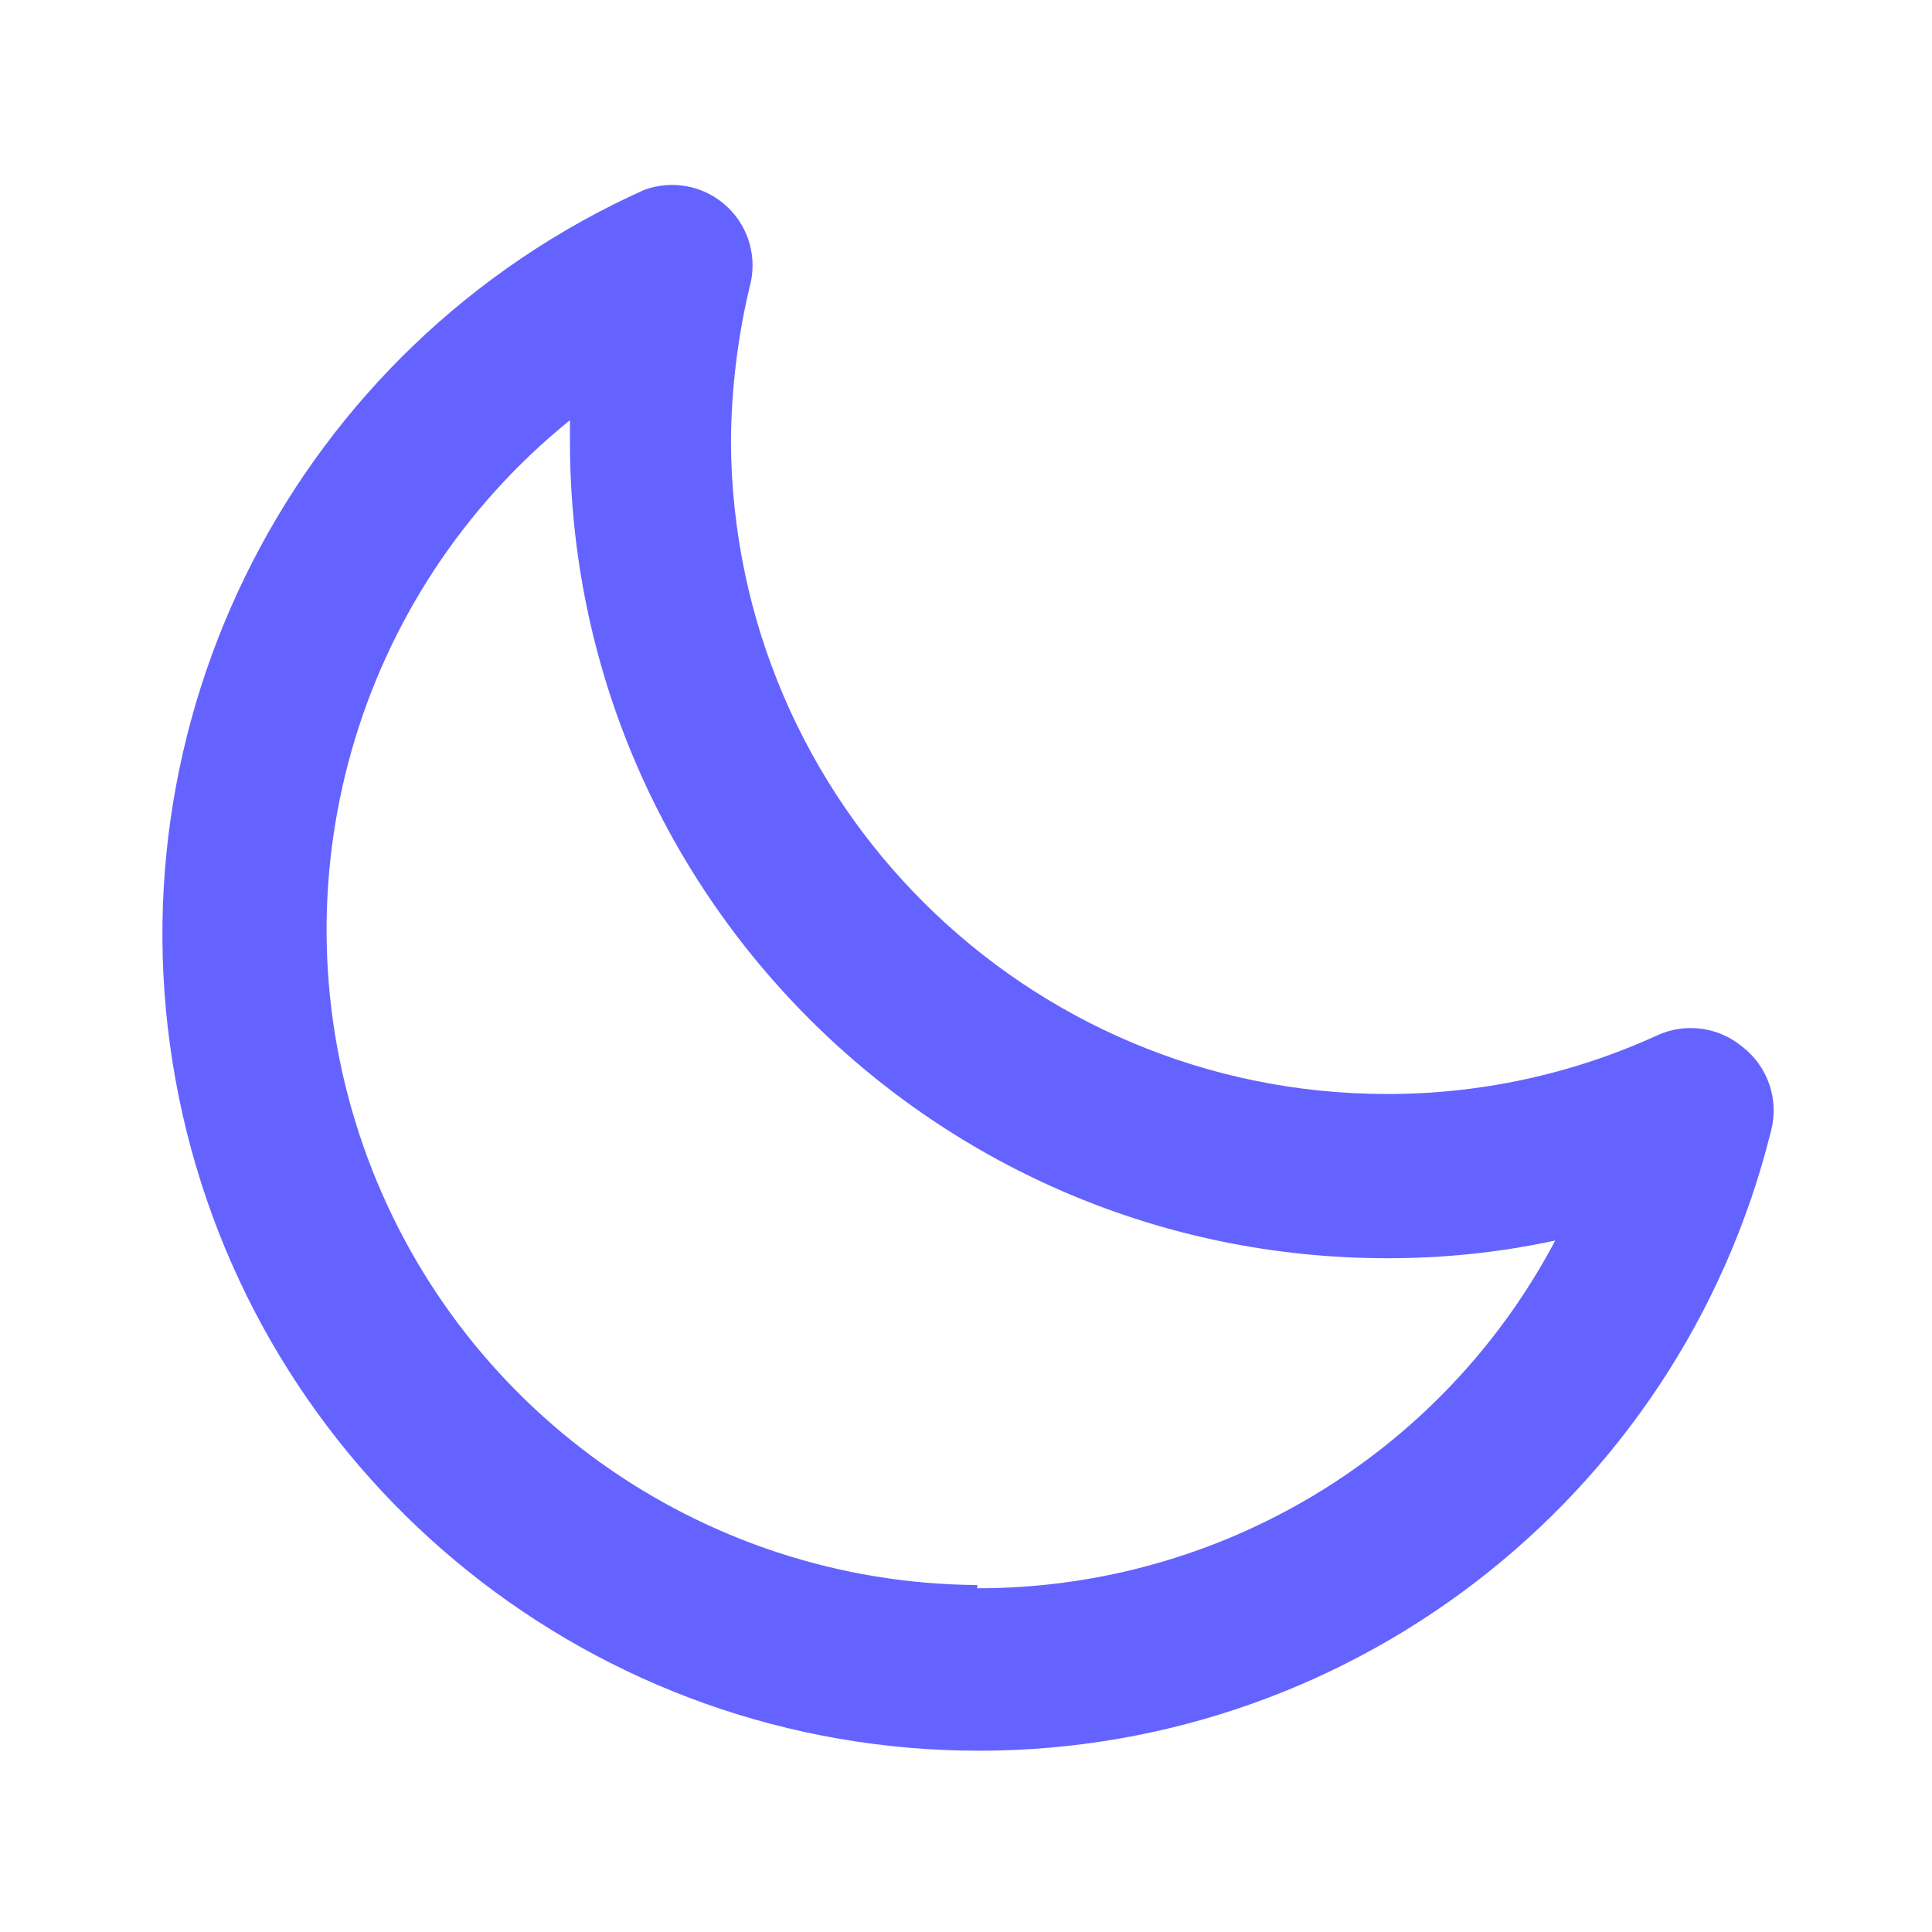
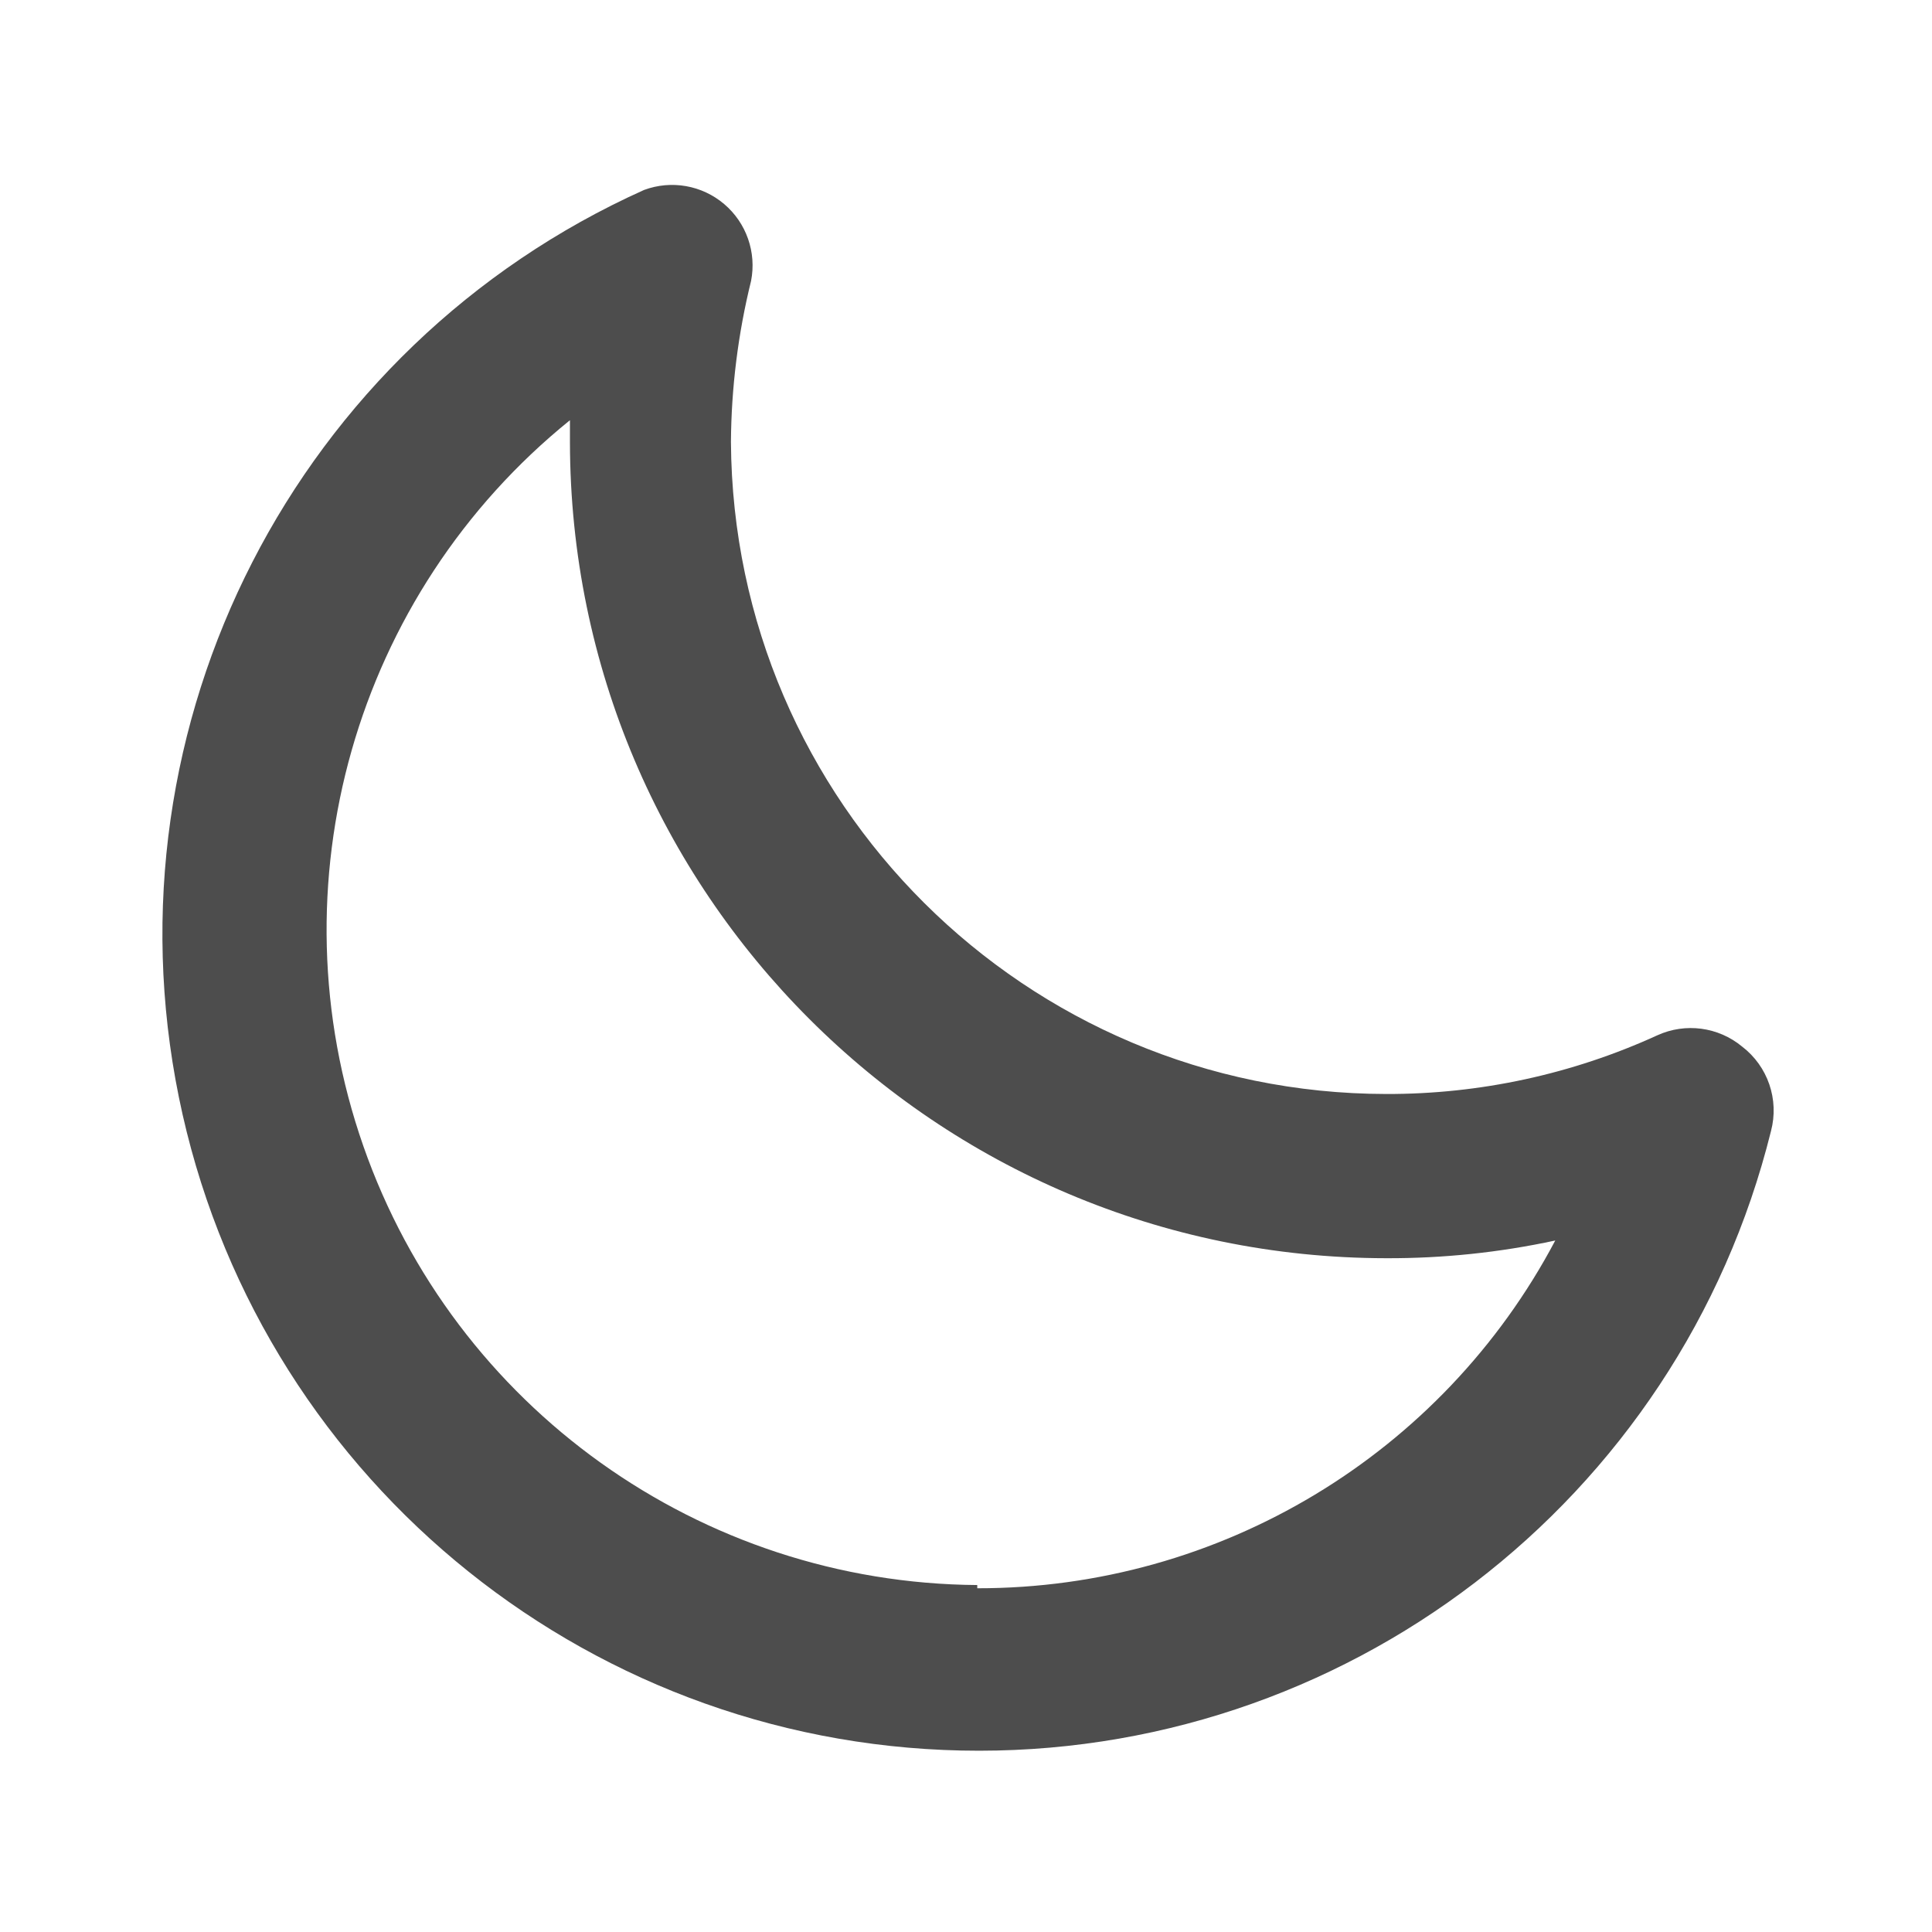
<svg xmlns="http://www.w3.org/2000/svg" viewBox="0 0 24 24">
-   <path fill="#6563ff" d="M21.64,13a1,1,0,0,0-1.05-.14,8.05,8.05,0,0,1-3.37.73A8.15,8.15,0,0,1,9.08,5.49a8.59,8.59,0,0,1,.25-2A1,1,0,0,0,8,2.36,10.14,10.14,0,1,0,22,14.05,1,1,0,0,0,21.64,13Zm-9.5,6.69A8.14,8.14,0,0,1,7.08,5.22v.27A10.15,10.15,0,0,0,17.22,15.63a9.79,9.79,0,0,0,2.1-.22A8.11,8.11,0,0,1,12.14,19.73Z" />
+   <path fill="#4d4d4d" d="M21.64,13a1,1,0,0,0-1.05-.14,8.05,8.05,0,0,1-3.37.73A8.15,8.15,0,0,1,9.08,5.49a8.59,8.59,0,0,1,.25-2A1,1,0,0,0,8,2.36,10.14,10.14,0,1,0,22,14.05,1,1,0,0,0,21.64,13Zm-9.5,6.69A8.14,8.14,0,0,1,7.08,5.22v.27A10.15,10.15,0,0,0,17.22,15.63a9.79,9.79,0,0,0,2.1-.22A8.11,8.11,0,0,1,12.14,19.73Z" />
</svg>
